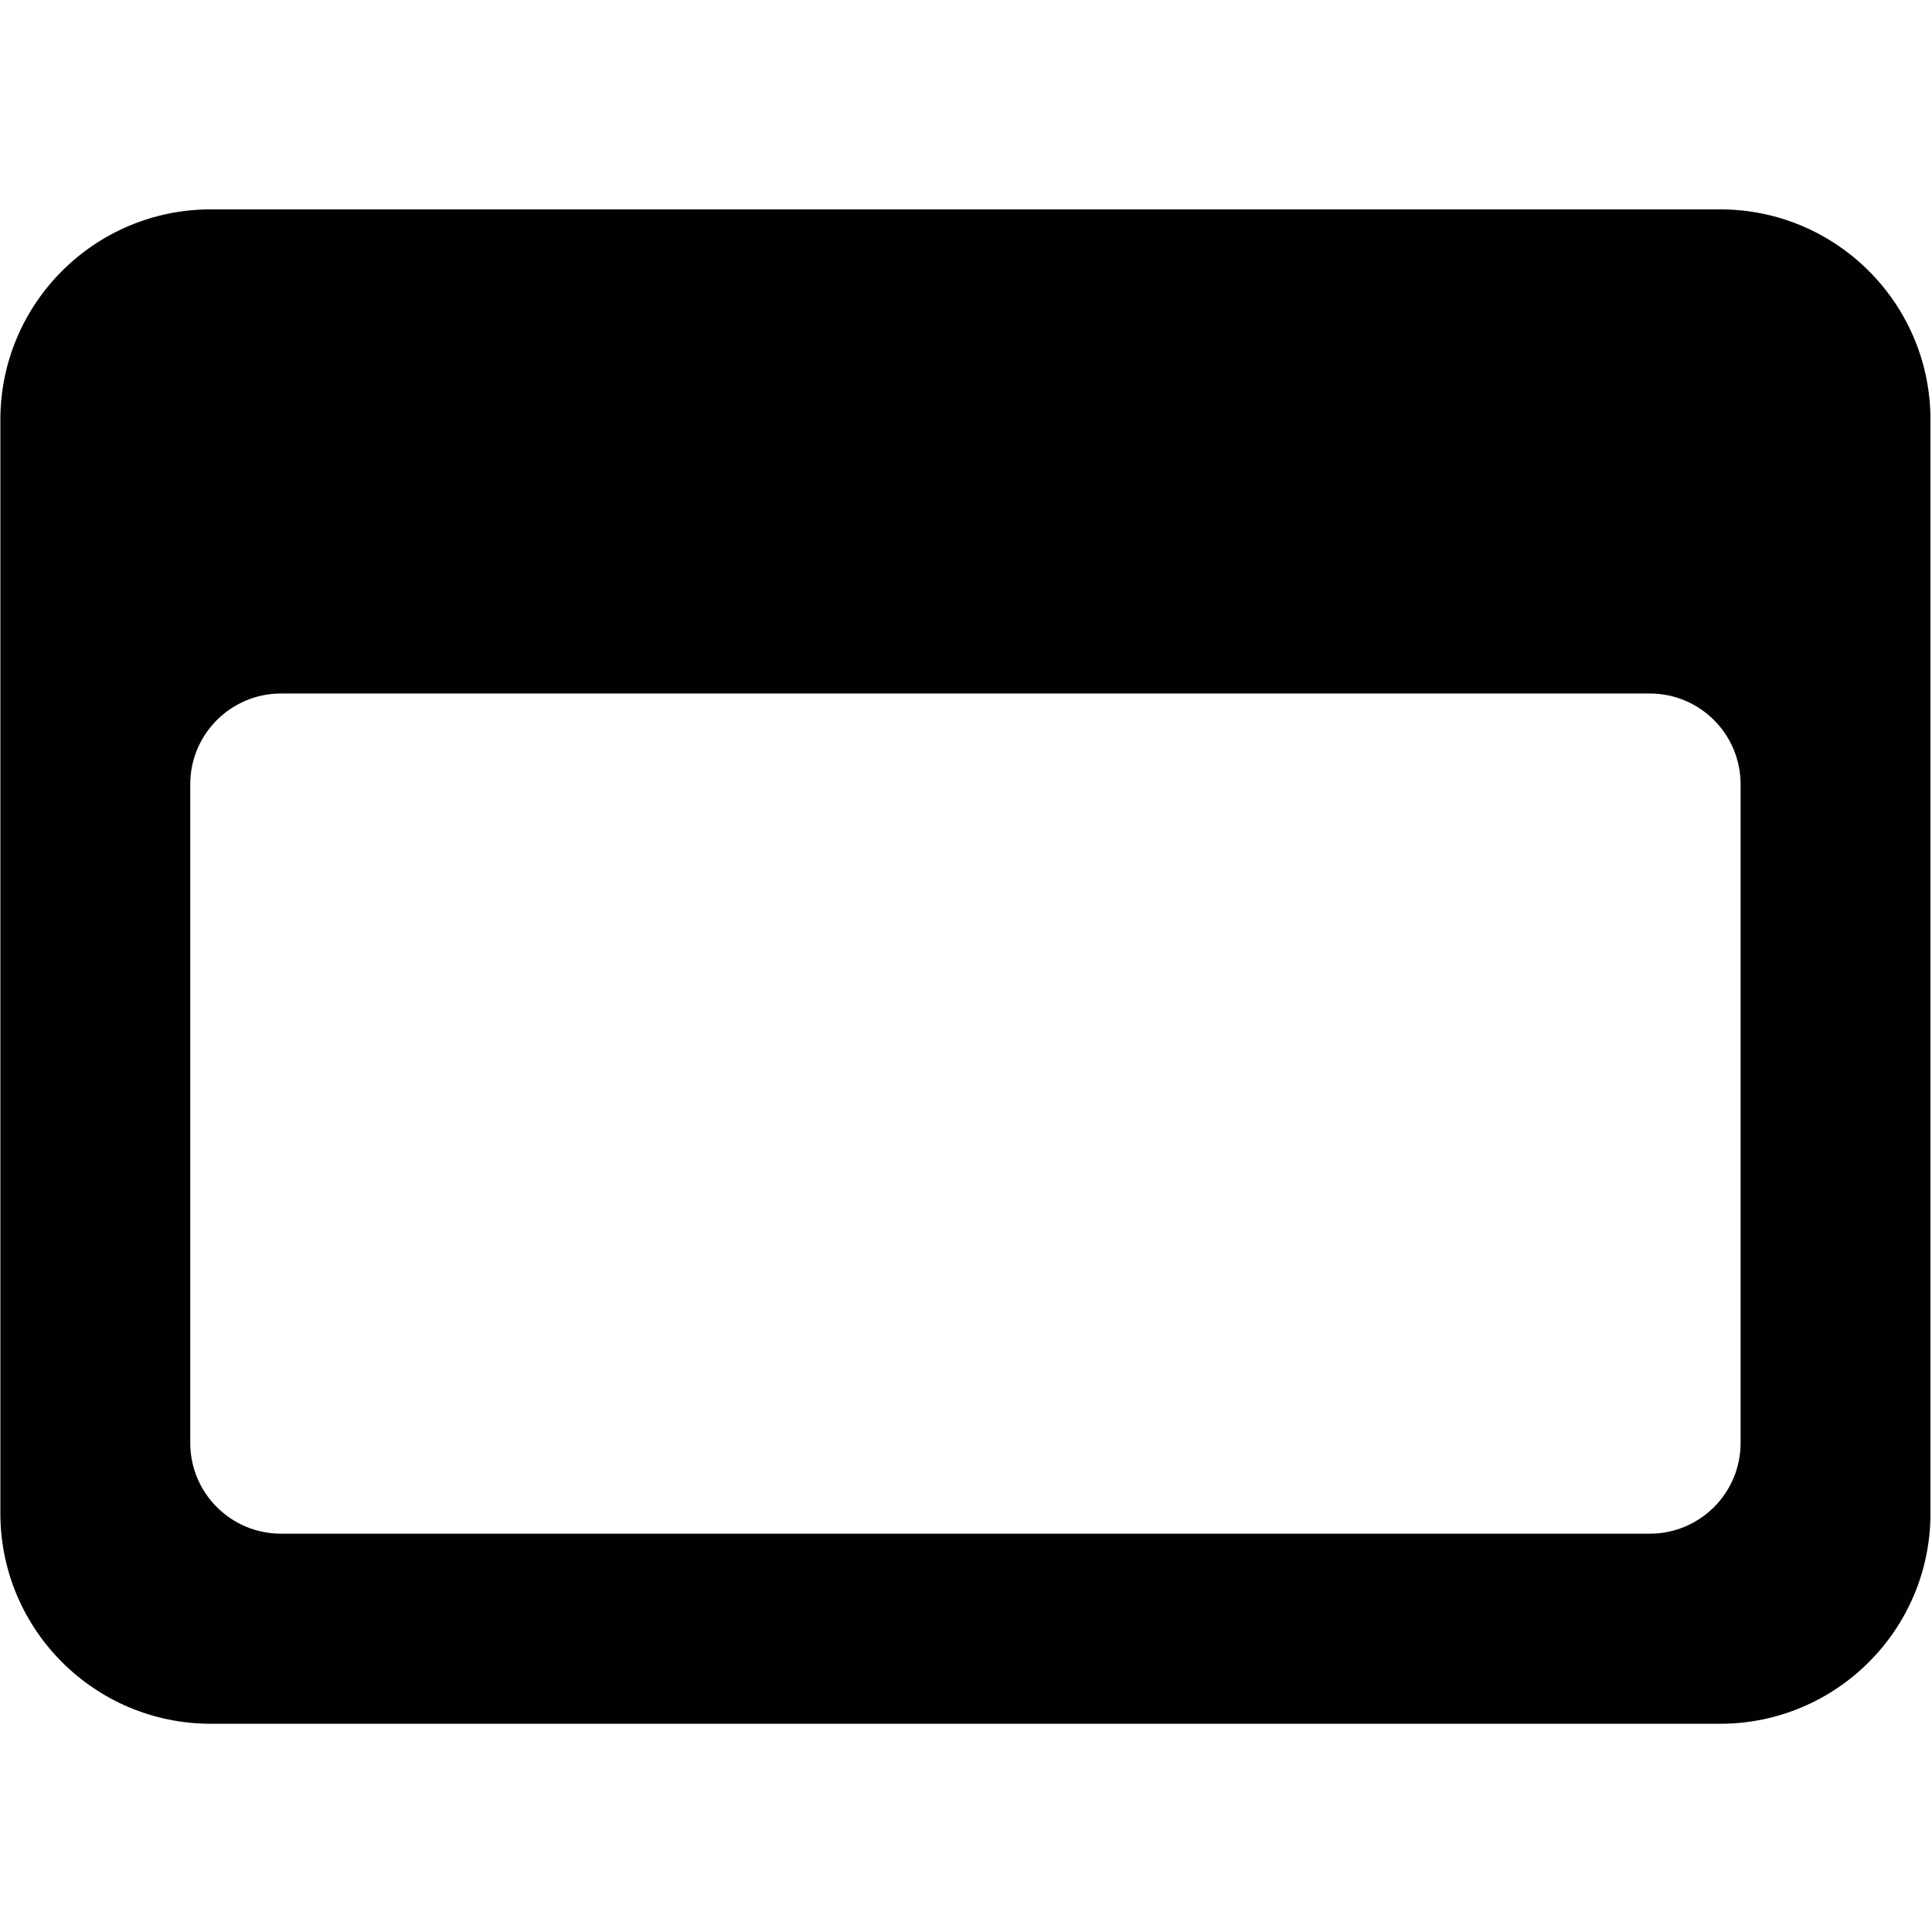
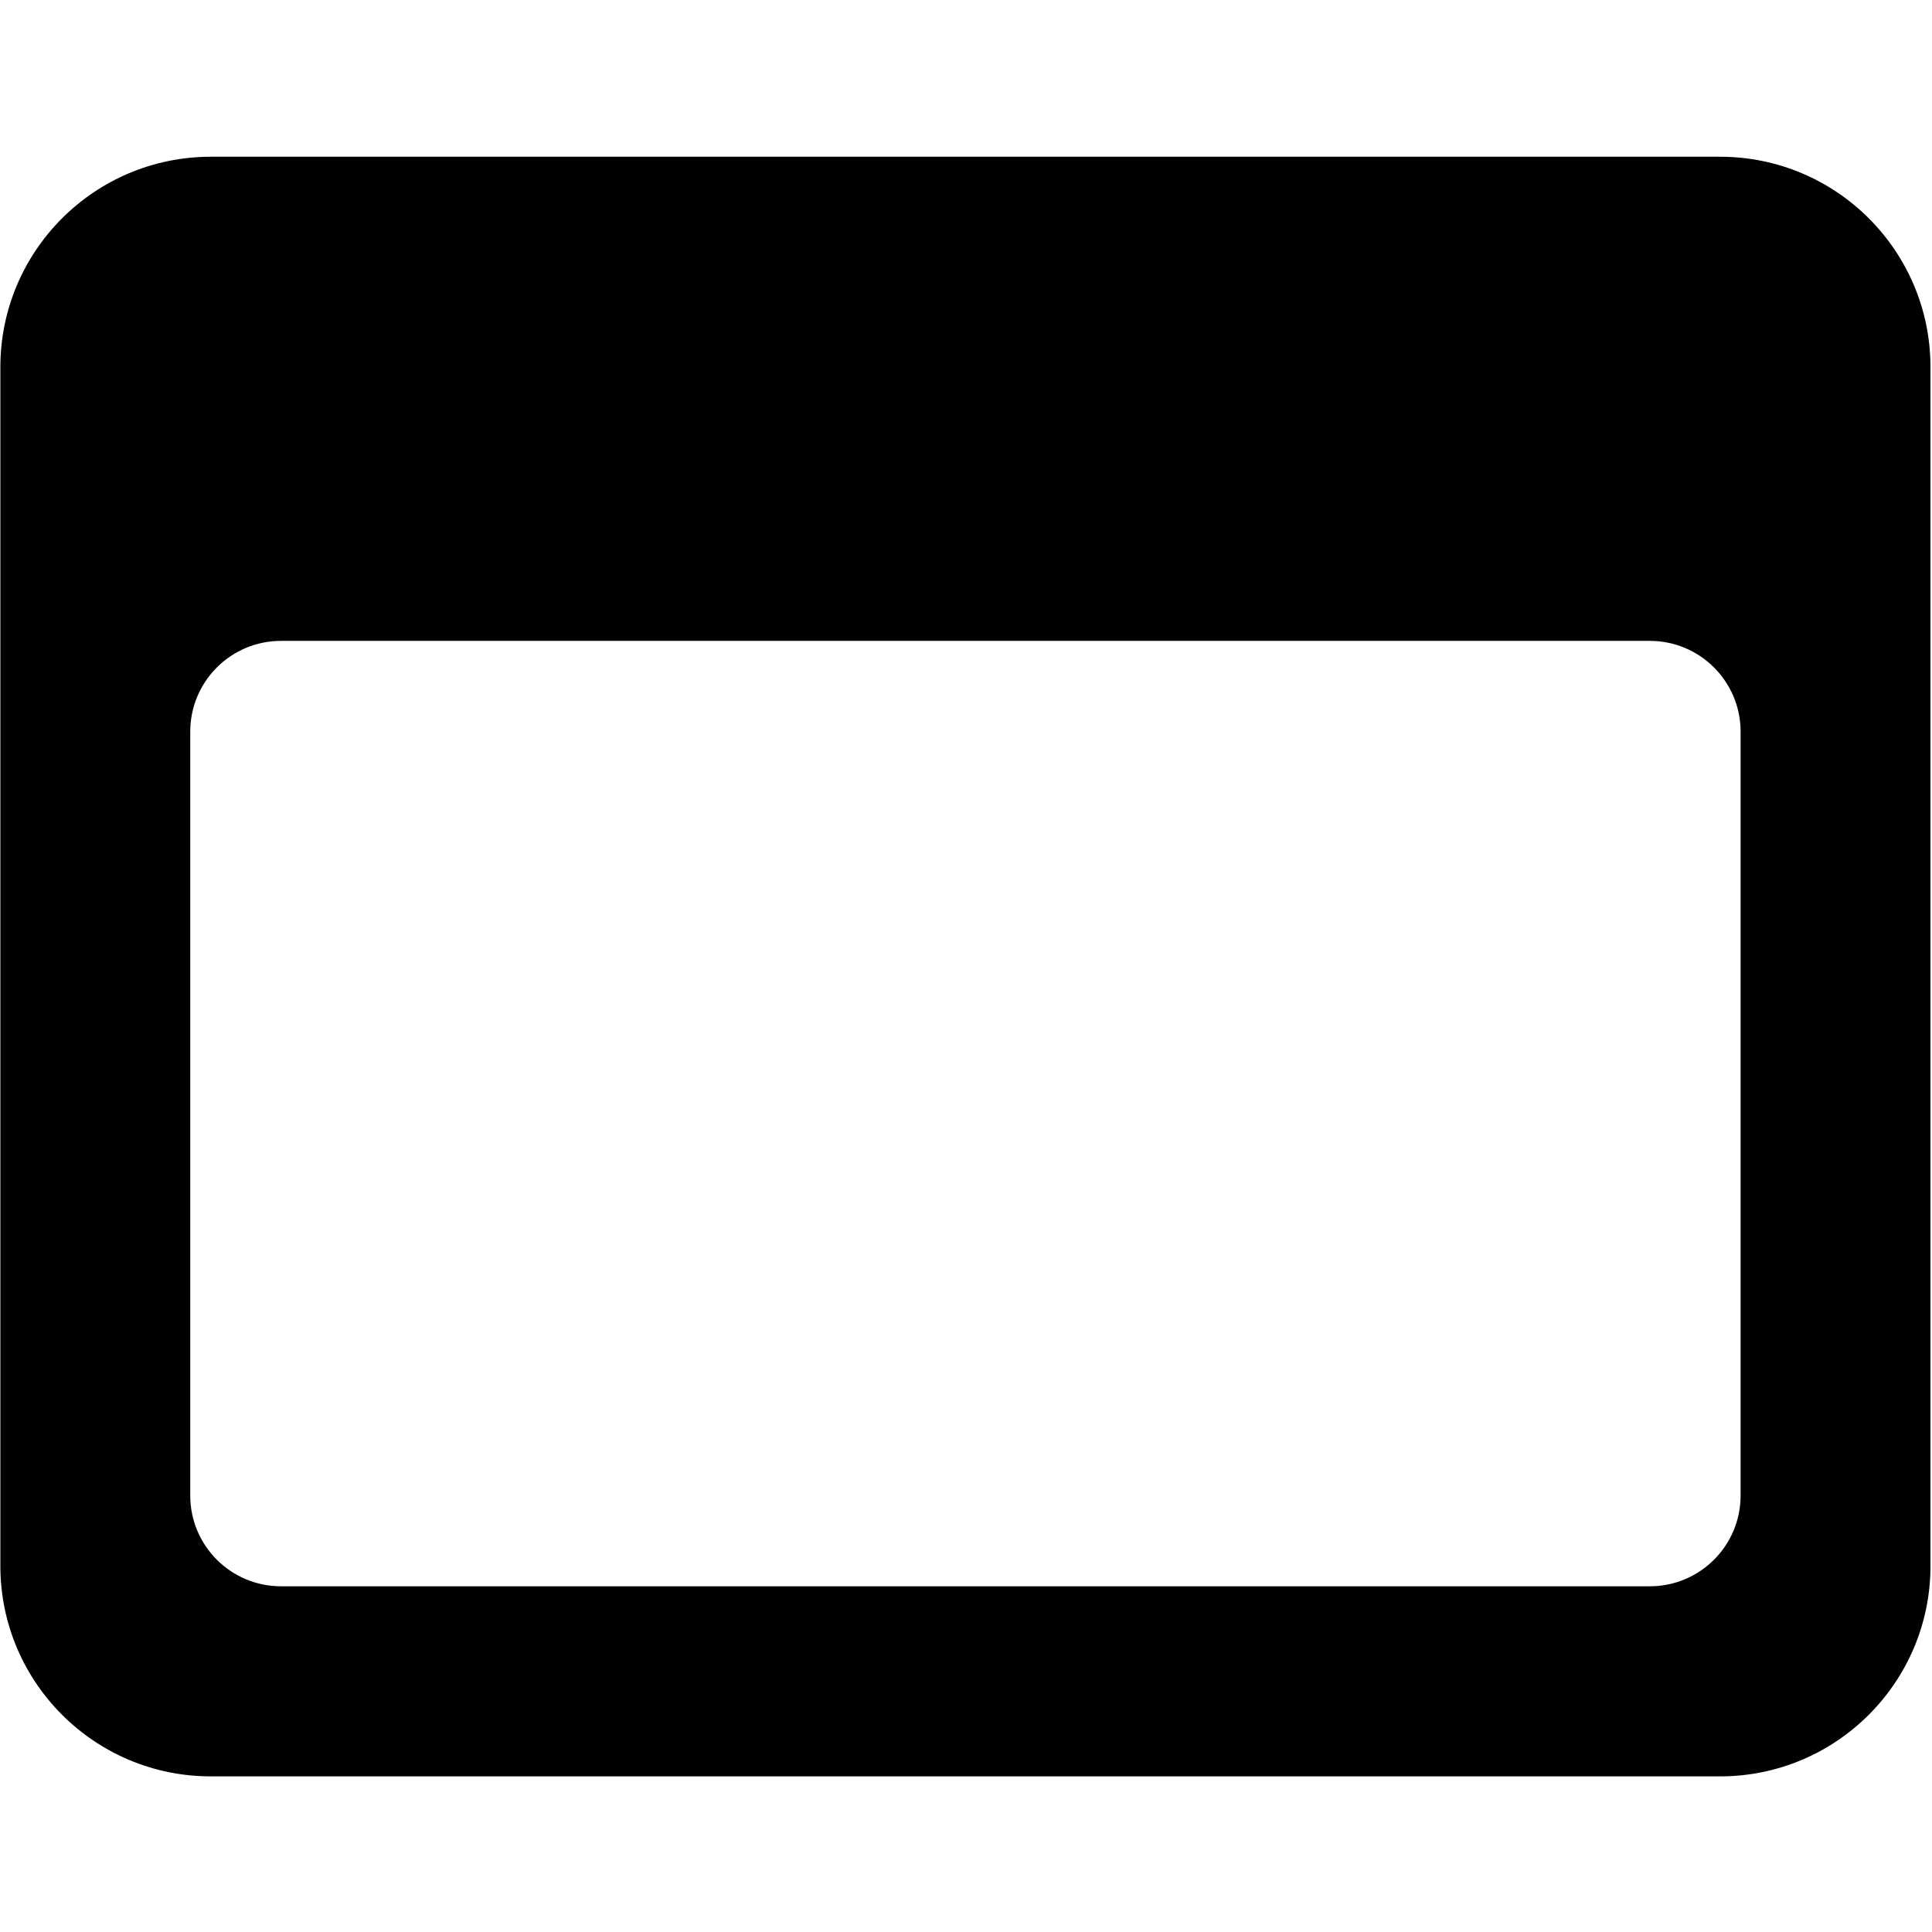
<svg xmlns="http://www.w3.org/2000/svg" id="Layer_34" data-name="Layer 34" viewBox="0 0 850.89 850.9">
  <defs>
    <style>
      .cls-1 {
        fill: #010101;
        stroke-width: 0px;
      }
    </style>
  </defs>
-   <path class="cls-1" d="M757.55,92.21H92.85C41.66,92.21.16,133.7.16,184.89v481.61c0,51.19,41.5,92.69,92.69,92.69h664.7c51.19,0,92.68-41.5,92.68-92.69V184.89c0-51.19-41.49-92.68-92.68-92.68ZM766.6,635.5c0,22.08-17.9,39.97-39.98,39.97H123.77c-22.08,0-39.98-17.89-39.98-39.97v-290.08c0-22.08,17.9-39.98,39.98-39.98h602.85c22.08,0,39.98,17.9,39.98,39.98v290.08Z" />
+   <path class="cls-1" d="M757.55,69.03H92.85C41.66,69.03.16,110.52.16,161.71v527.96c0,51.19,41.5,92.69,92.69,92.69h664.7c51.19,0,92.68-41.5,92.68-92.69V161.71c0-51.19-41.49-92.68-92.68-92.68ZM766.6,658.67c0,22.08-17.9,39.97-39.98,39.97H123.77c-22.08,0-39.98-17.89-39.98-39.97v-336.43c0-22.08,17.9-39.98,39.98-39.98h602.85c22.08,0,39.98,17.9,39.98,39.98v336.43Z" />
</svg>
